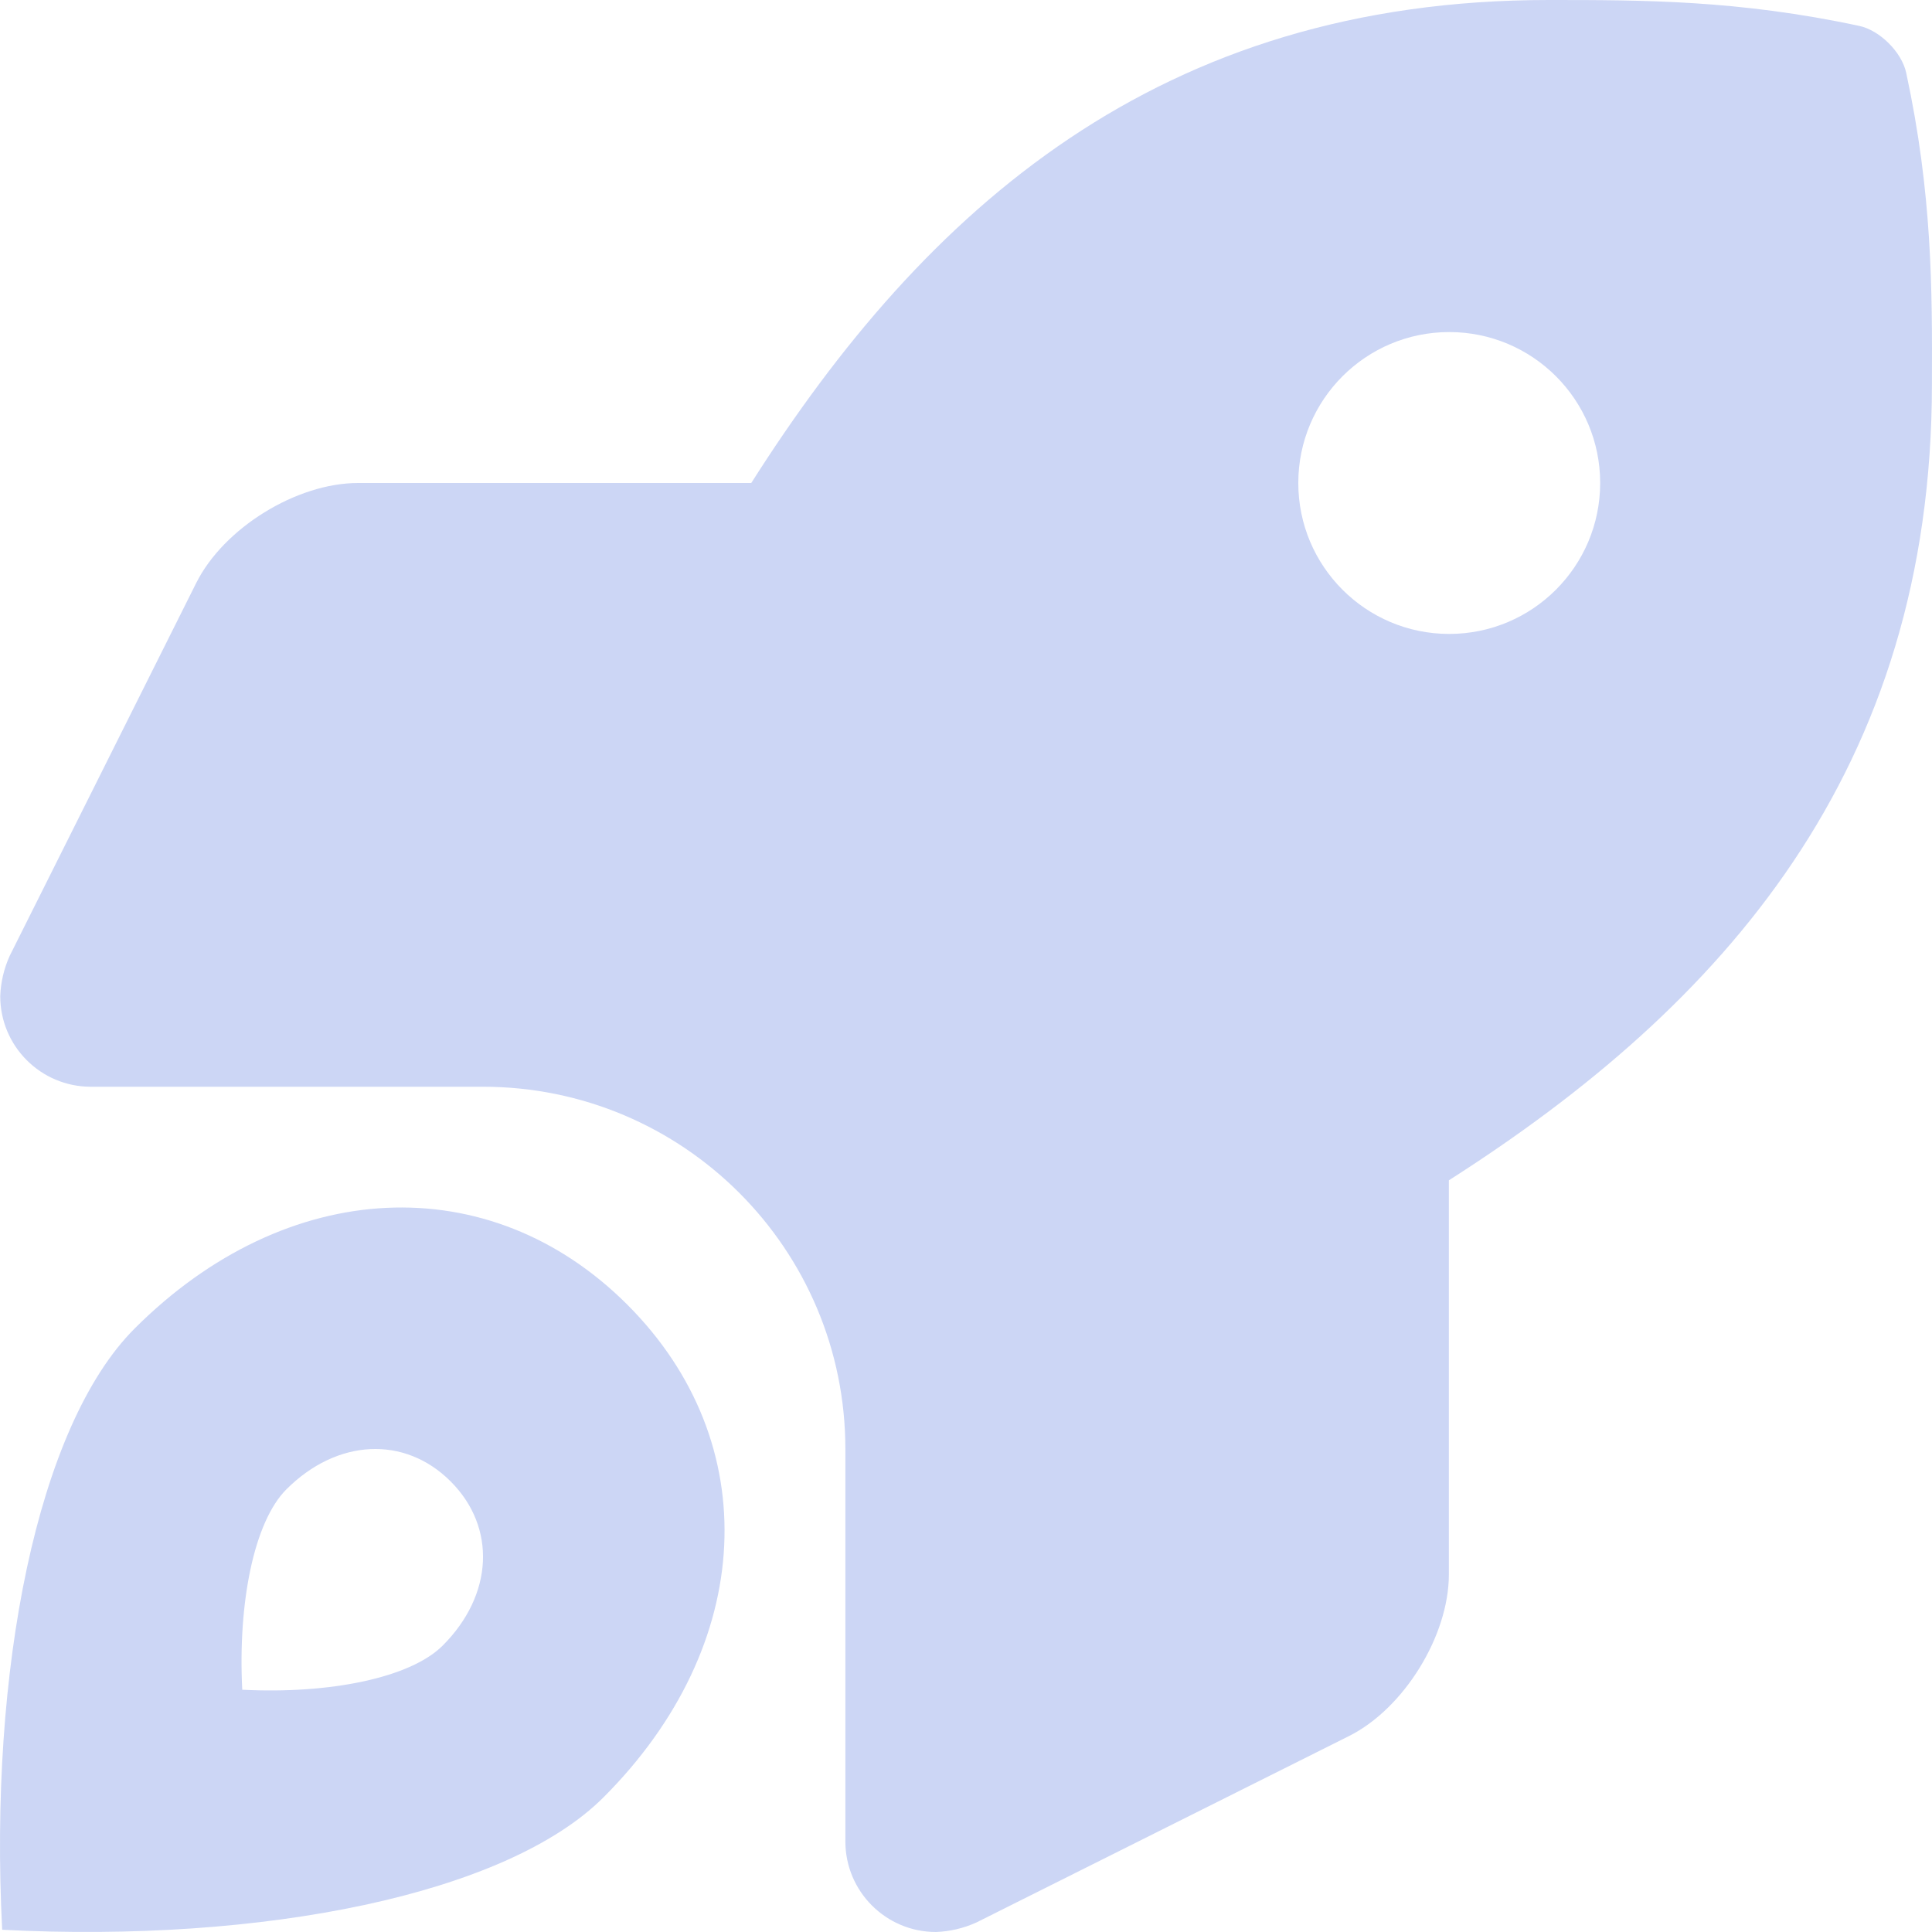
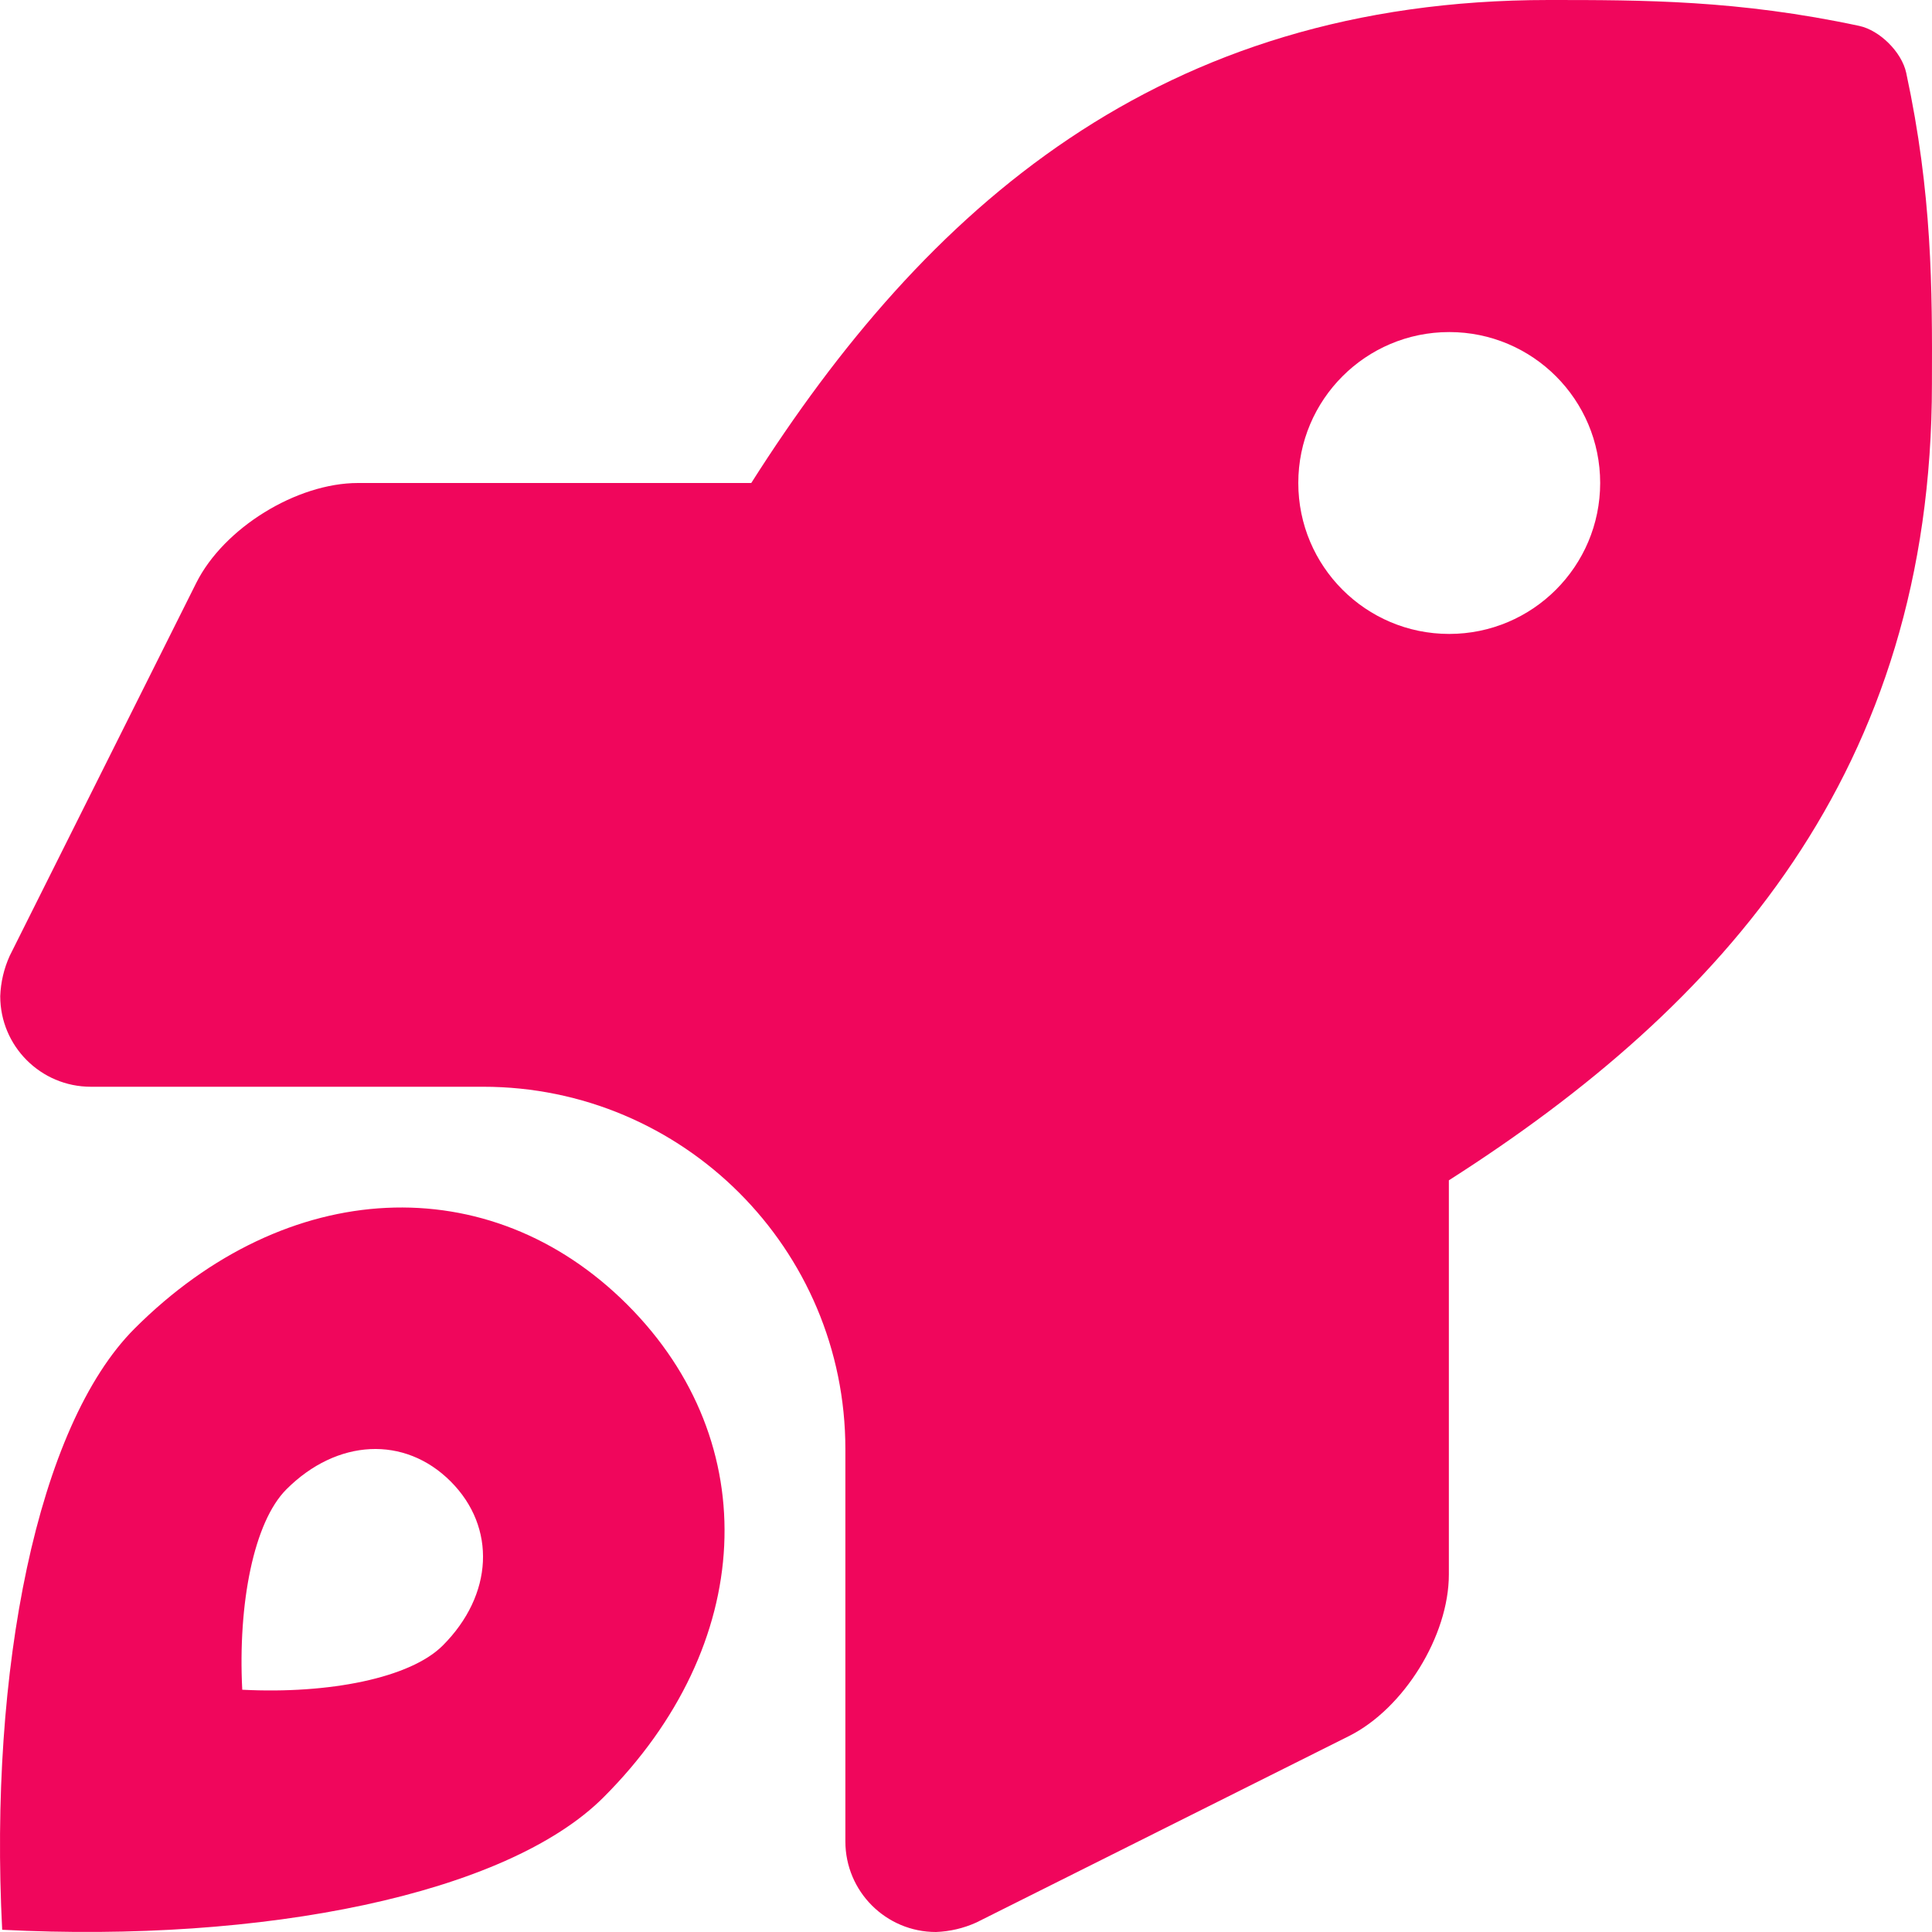
<svg xmlns="http://www.w3.org/2000/svg" aria-hidden="true" focusable="false" data-prefix="fas" data-icon="rocket-launch" class="svg-inline--fa fa-rocket-launch fa-w-16" role="img" viewBox="0 0 512 512">
-   <path fill="#ccd6f5" d="M505.164,19.297c-1.176-5.463-6.987-11.266-12.451-12.434C460.616,0,435.464,0,410.42,0,307.201,0,245.302,55.203,199.092,128H94.889c-16.297,0-35.599,11.924-42.889,26.498L2.578,253.297A28.396,28.396,0,0,0,.062,264a24.008,24.008,0,0,0,24.004,24H128.019a96.007,96.007,0,0,1,96.014,96V488a24.008,24.008,0,0,0,24.004,24,28.548,28.548,0,0,0,10.705-2.516l98.747-49.406c14.561-7.285,26.475-26.564,26.475-42.844V312.797c72.589-46.312,128.019-108.406,128.019-211.094C512.075,76.553,512.075,51.402,505.164,19.297ZM384.056,168a40,40,0,1,1,40.006-40A40.02,40.02,0,0,1,384.056,168ZM35.685,352.066C9.827,377.92-2.95,442.594.576,511.41c69.116,3.559,133.611-9.352,159.365-35.105,40.289-40.279,42.877-93.986,6.311-130.549C129.687,309.197,75.97,311.785,35.685,352.066Zm81.633,84.031c-8.585,8.584-30.083,12.887-53.119,11.699-1.174-22.936,3.084-44.492,11.703-53.109,13.428-13.426,31.331-14.289,43.518-2.104C131.607,404.771,130.746,422.672,117.318,436.098Z" />
+   <path fill="#f0065c" d="M505.164,19.297c-1.176-5.463-6.987-11.266-12.451-12.434C460.616,0,435.464,0,410.42,0,307.201,0,245.302,55.203,199.092,128H94.889c-16.297,0-35.599,11.924-42.889,26.498L2.578,253.297A28.396,28.396,0,0,0,.062,264a24.008,24.008,0,0,0,24.004,24H128.019a96.007,96.007,0,0,1,96.014,96V488a24.008,24.008,0,0,0,24.004,24,28.548,28.548,0,0,0,10.705-2.516l98.747-49.406c14.561-7.285,26.475-26.564,26.475-42.844V312.797c72.589-46.312,128.019-108.406,128.019-211.094C512.075,76.553,512.075,51.402,505.164,19.297ZM384.056,168a40,40,0,1,1,40.006-40A40.02,40.02,0,0,1,384.056,168ZM35.685,352.066C9.827,377.92-2.95,442.594.576,511.41c69.116,3.559,133.611-9.352,159.365-35.105,40.289-40.279,42.877-93.986,6.311-130.549C129.687,309.197,75.97,311.785,35.685,352.066Zm81.633,84.031c-8.585,8.584-30.083,12.887-53.119,11.699-1.174-22.936,3.084-44.492,11.703-53.109,13.428-13.426,31.331-14.289,43.518-2.104C131.607,404.771,130.746,422.672,117.318,436.098Z" />
</svg>
